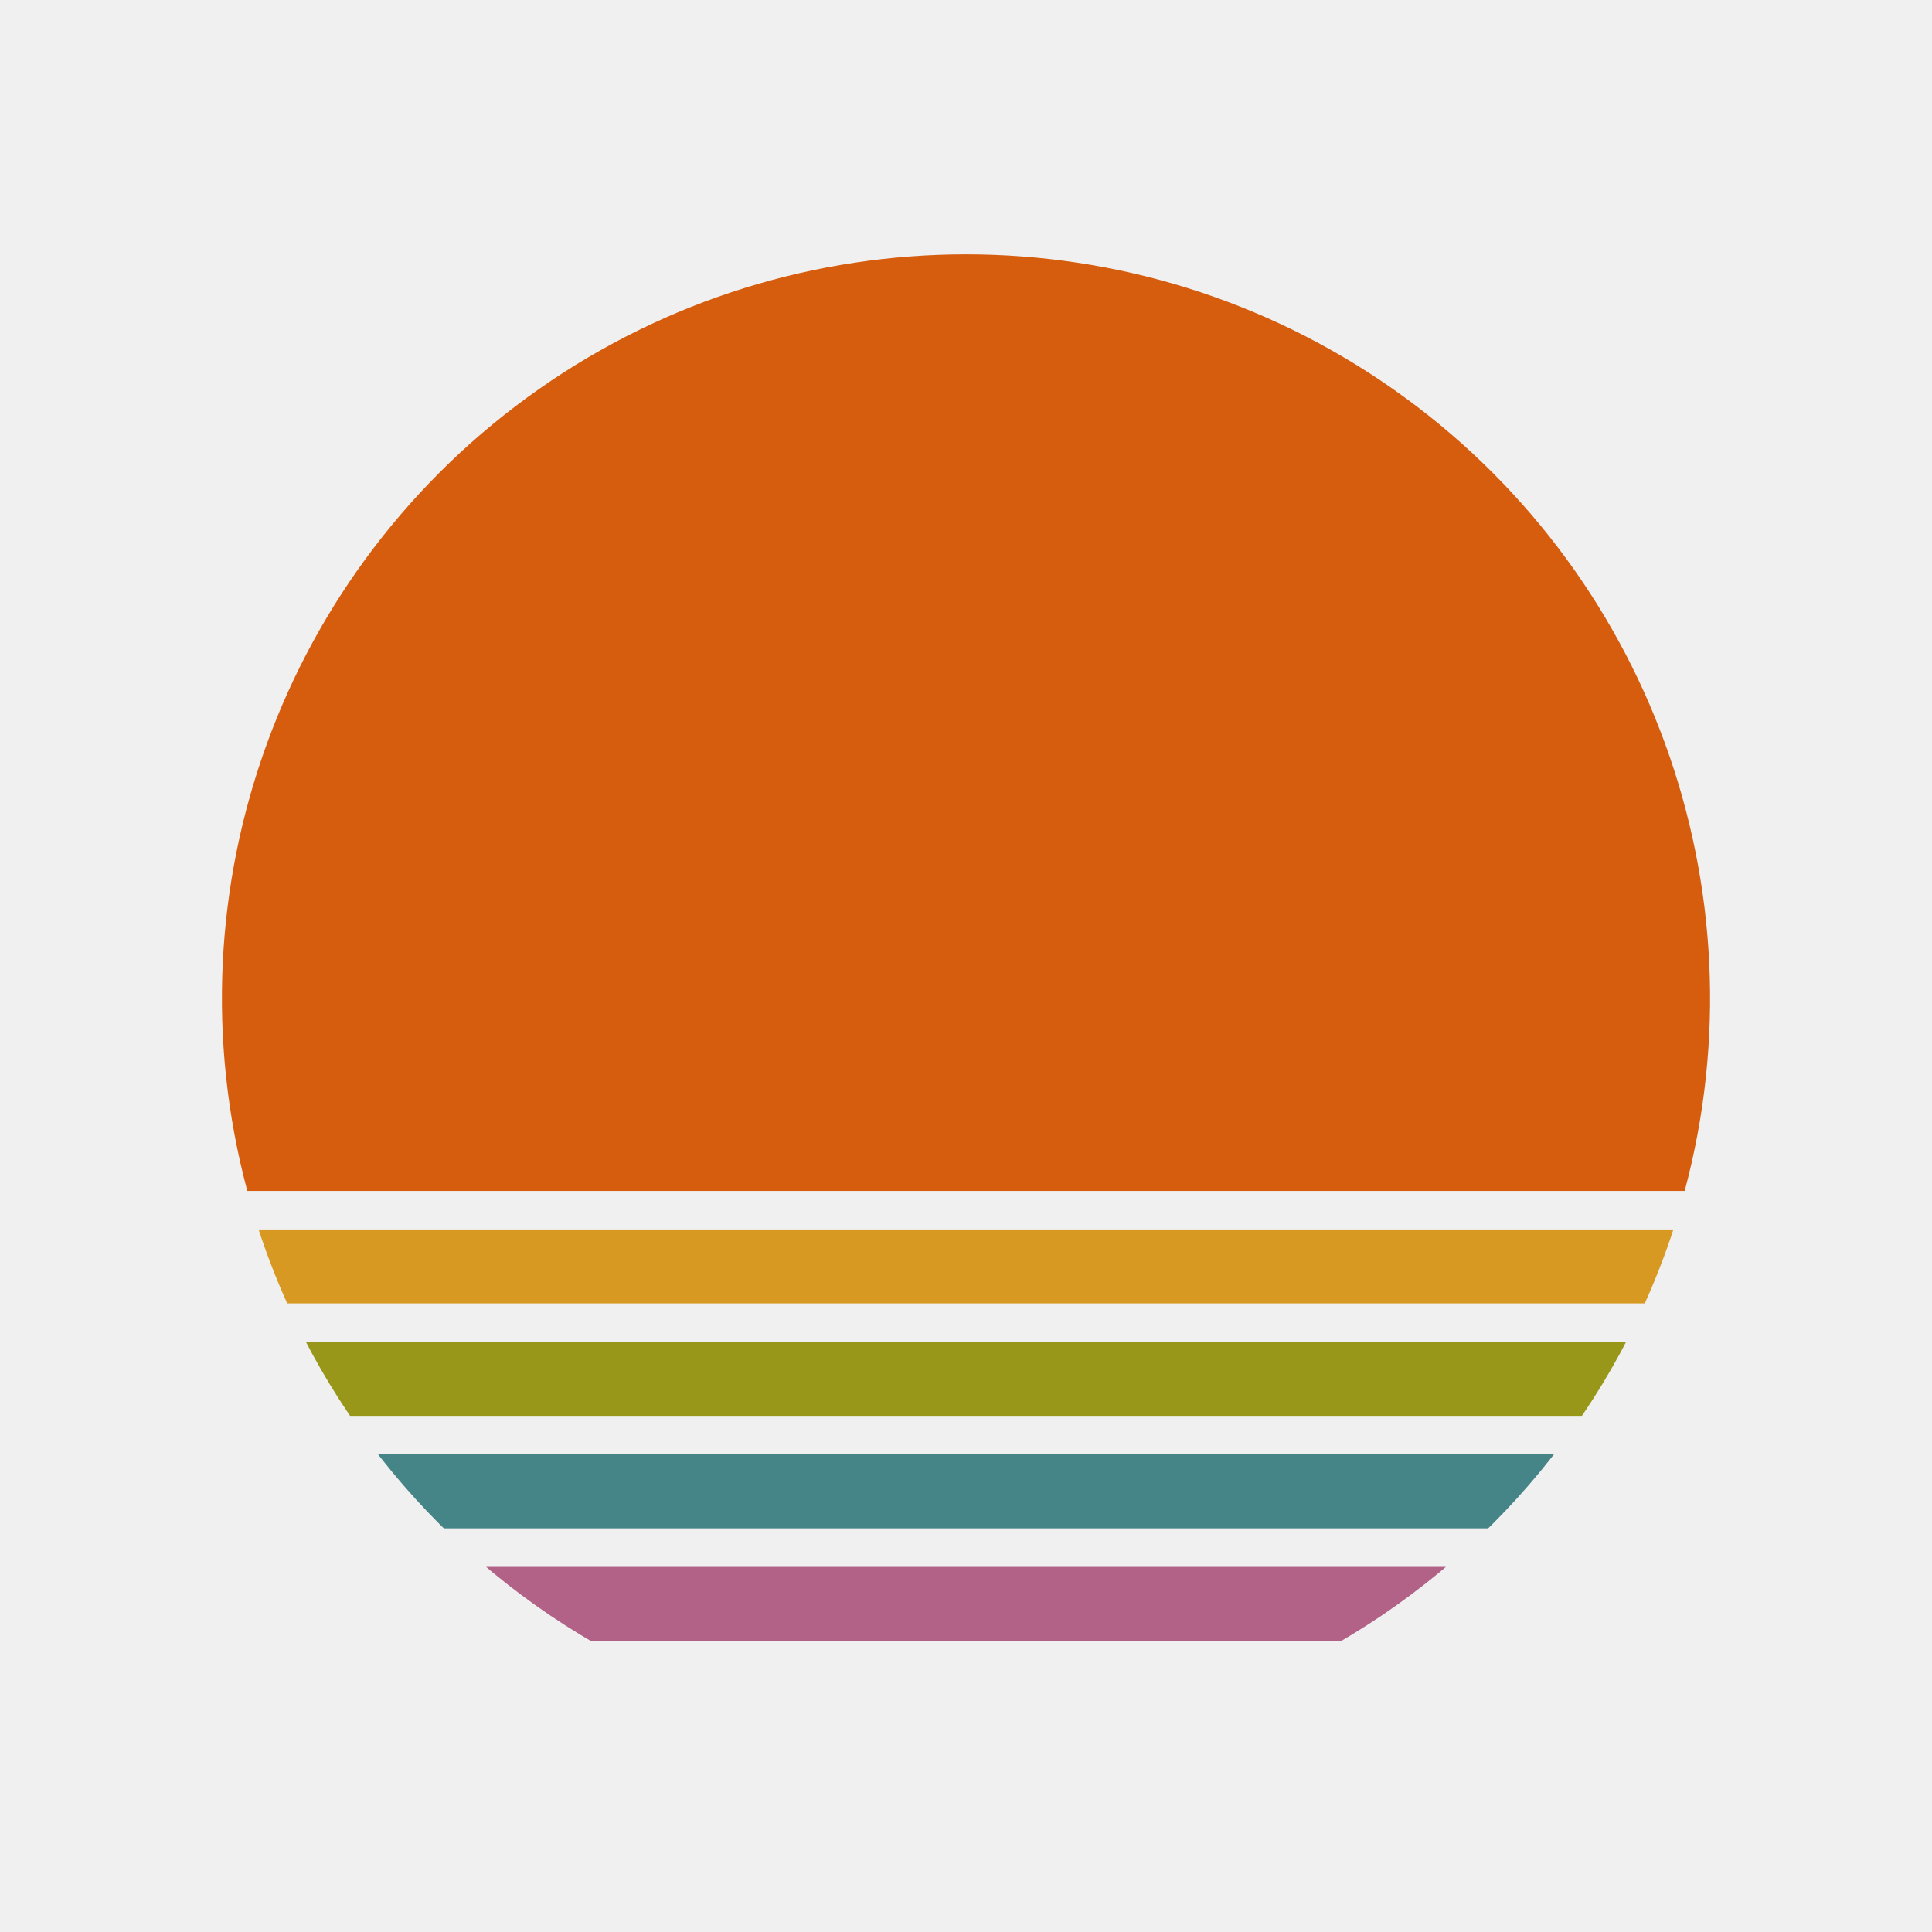
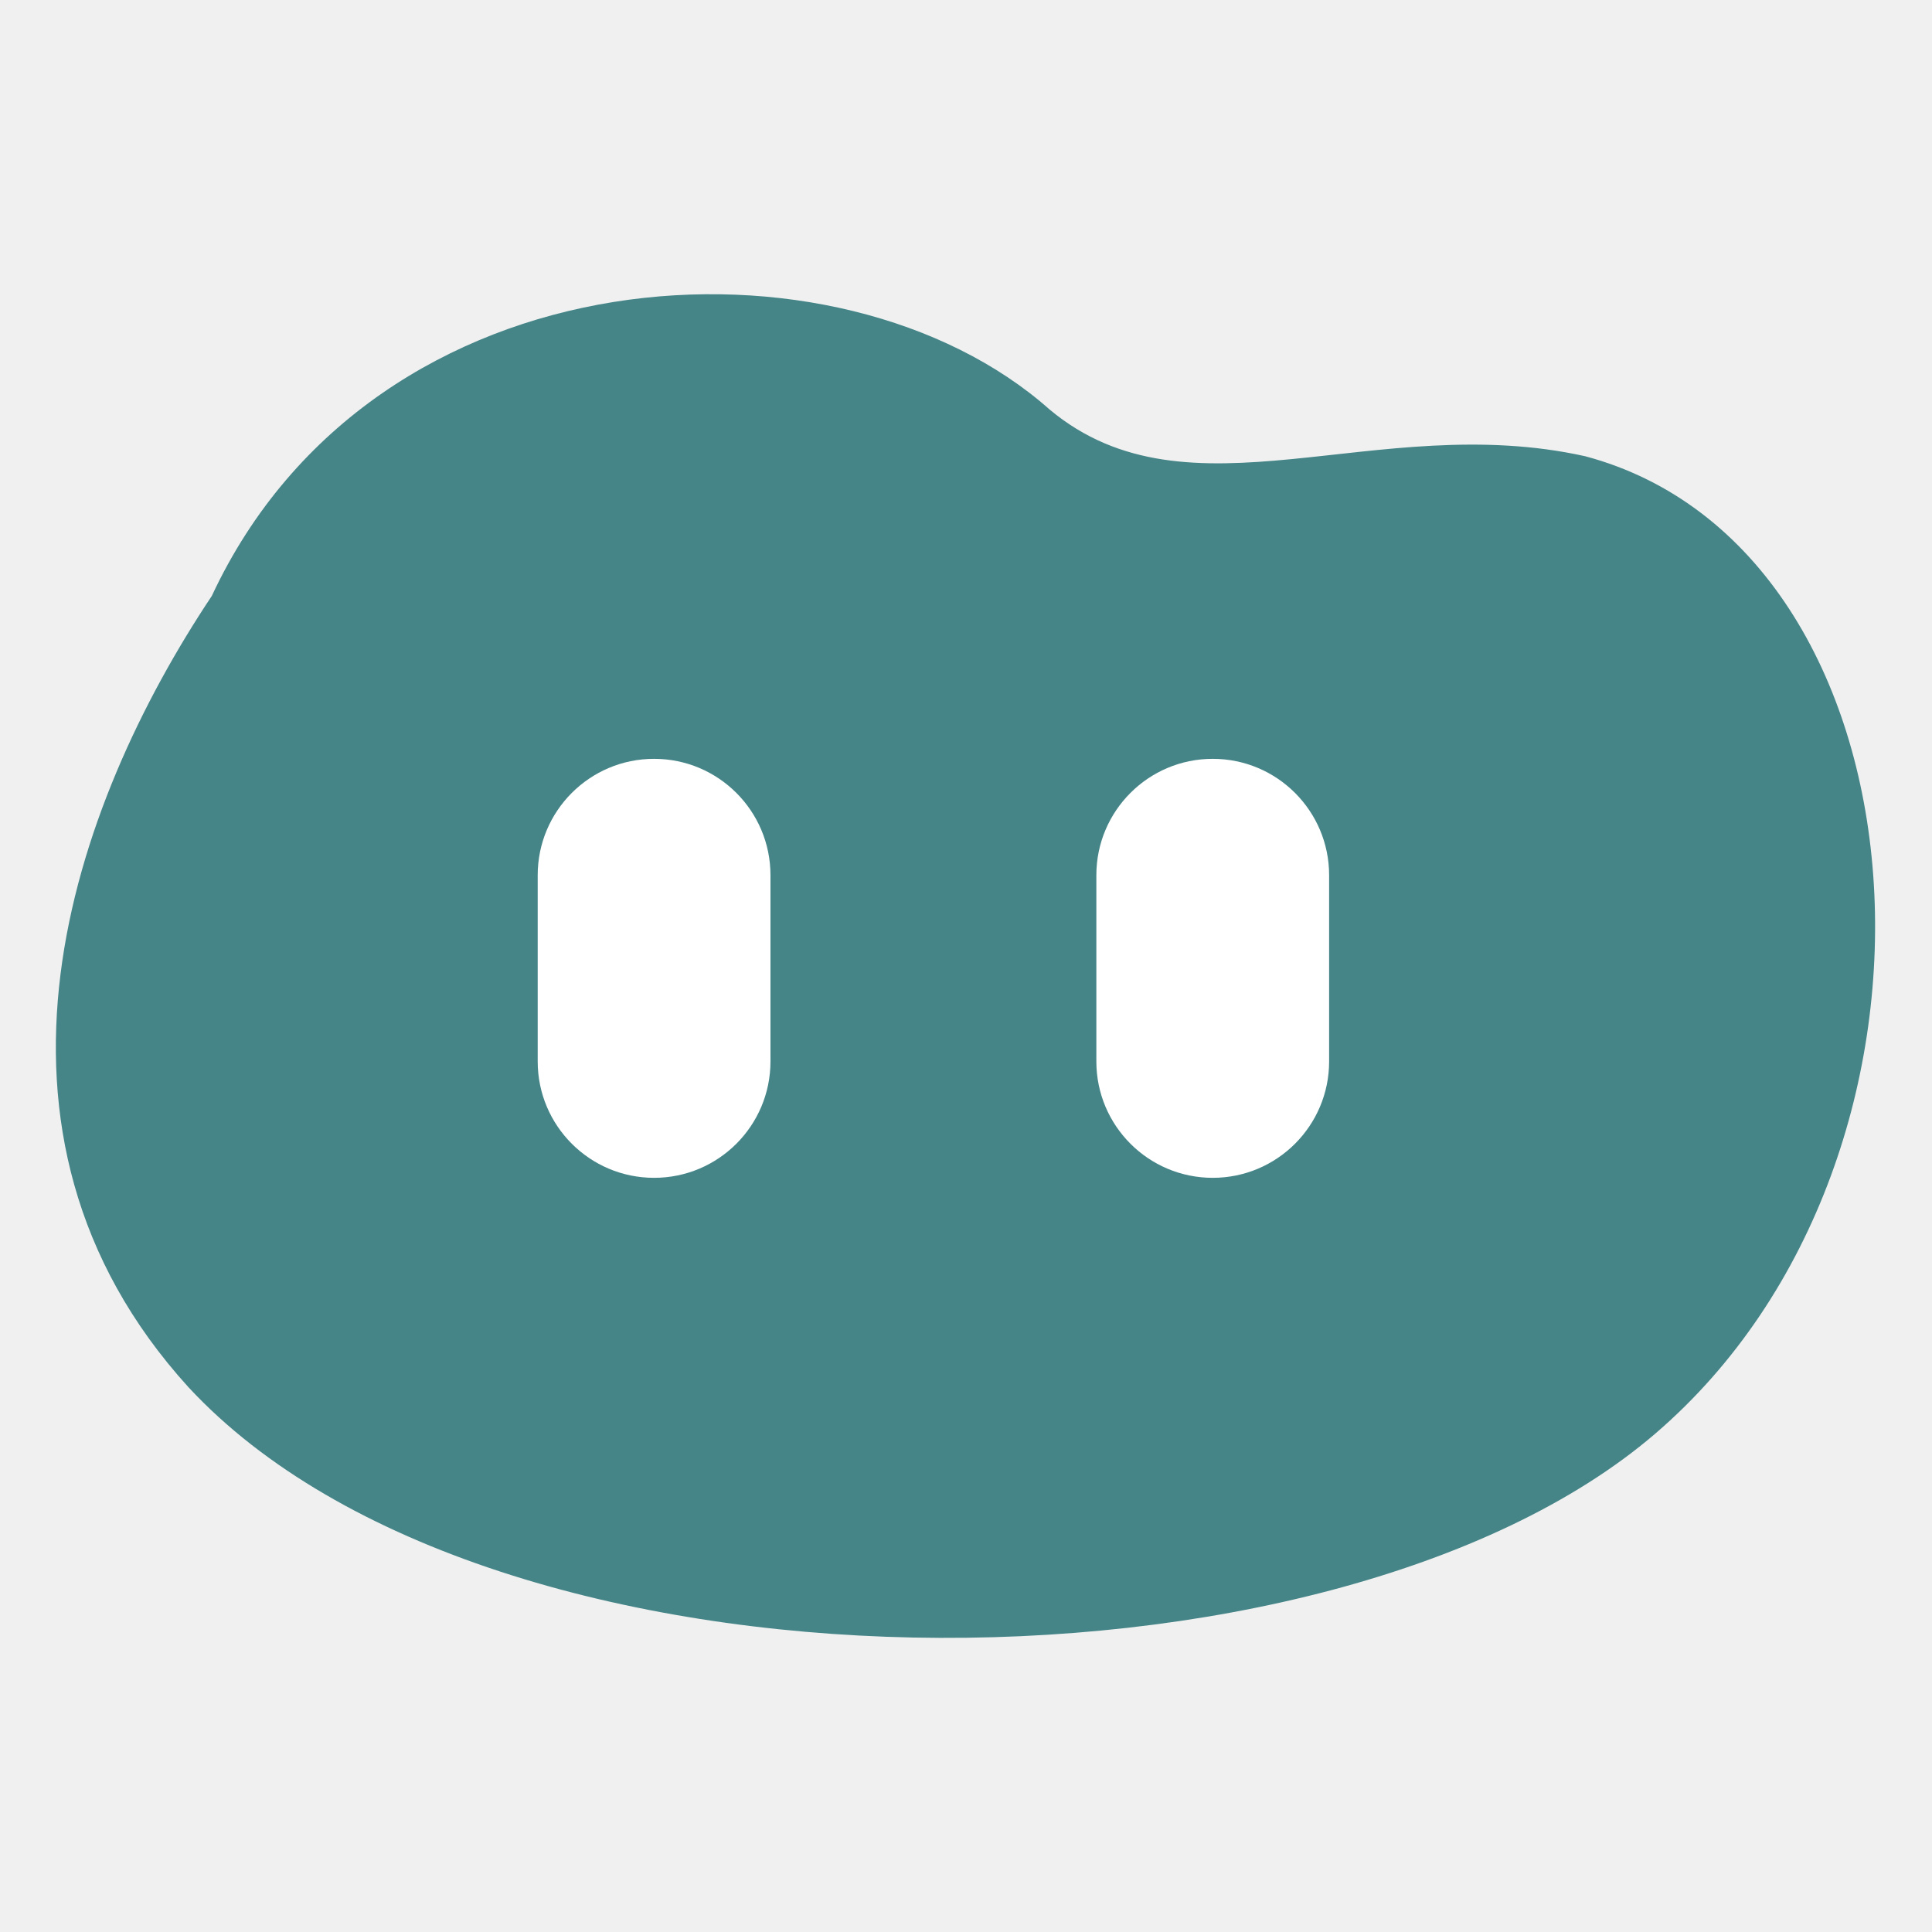
- <svg xmlns="http://www.w3.org/2000/svg" width="1254" height="1254" viewBox="0 0 1254 1254" role="img">
-   <defs>
-     <clipPath id="sun-disc">
-       <circle cx="627" cy="648" r="482.929" />
-     </clipPath>
-   </defs>
-   <g id="sunset">
-     <path id="sun-dome" fill="#d65d0e" d="M 160.529 773 A 482.929 482.929 0 1 1 1093.471 773 Z" />
-     <g id="stripes" clip-path="url(#sun-disc)">
-       <path id="stripe-1" fill="#d79921" d="M 0 798 H 1254 V 846 H 0 Z" />
-       <path id="stripe-2" fill="#98971a" d="M 0 871 H 1254 V 919 H 0 Z" />
-       <path id="stripe-3" fill="#458588" d="M 0 944 H 1254 V 992 H 0 Z" />
-       <path id="stripe-4" fill="#b16286" d="M 0 1017 H 1254 V 1065 H 0 Z" />
-     </g>
-   </g>
+ <svg xmlns="http://www.w3.org/2000/svg" viewBox="9.9 12.4 83 83" role="img" aria-label="Pontia">
+   <path fill="#458588" d="M19 38C26 23 46 22 55 30C61 35 69 30 78 32C93 36 95 62 81 74C67 86 31 86 18 72C8 61 13 47 19 38Z" />
+   <rect fill="#fff" x="33" y="45" width="10" height="18" rx="5" />
+   <rect fill="#fff" x="57" y="45" width="10" height="18" rx="5" />
</svg>
